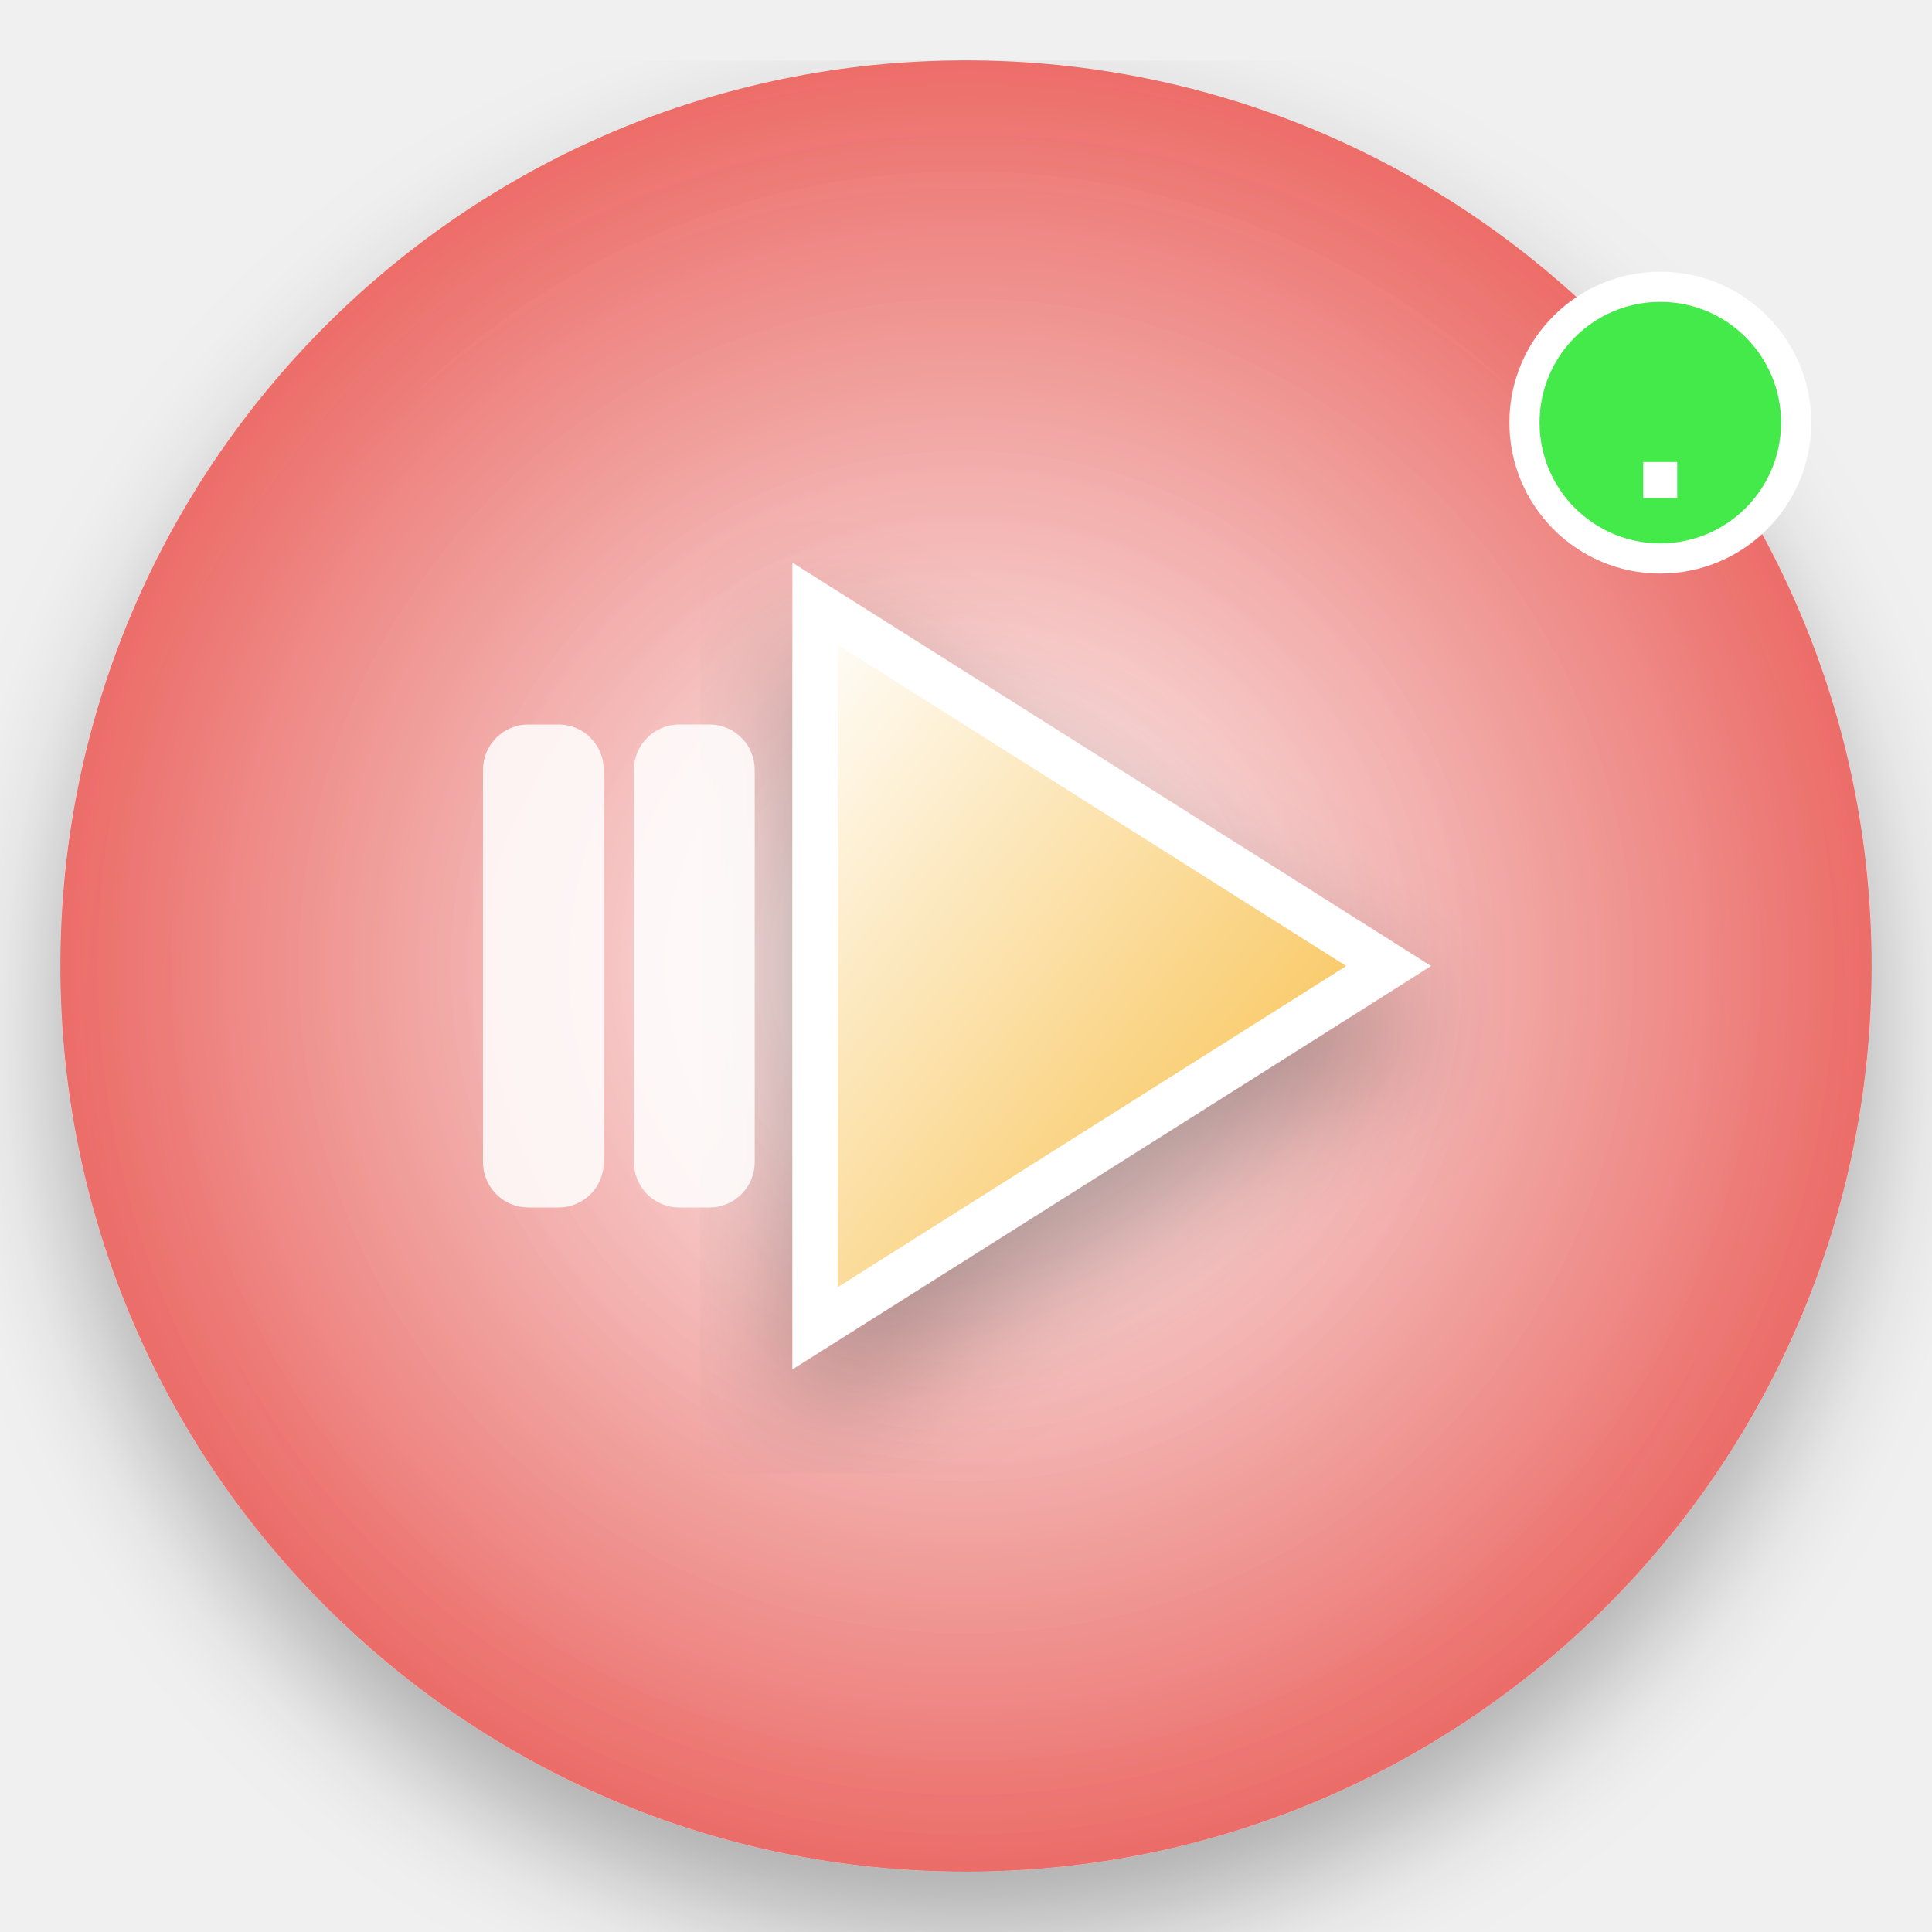
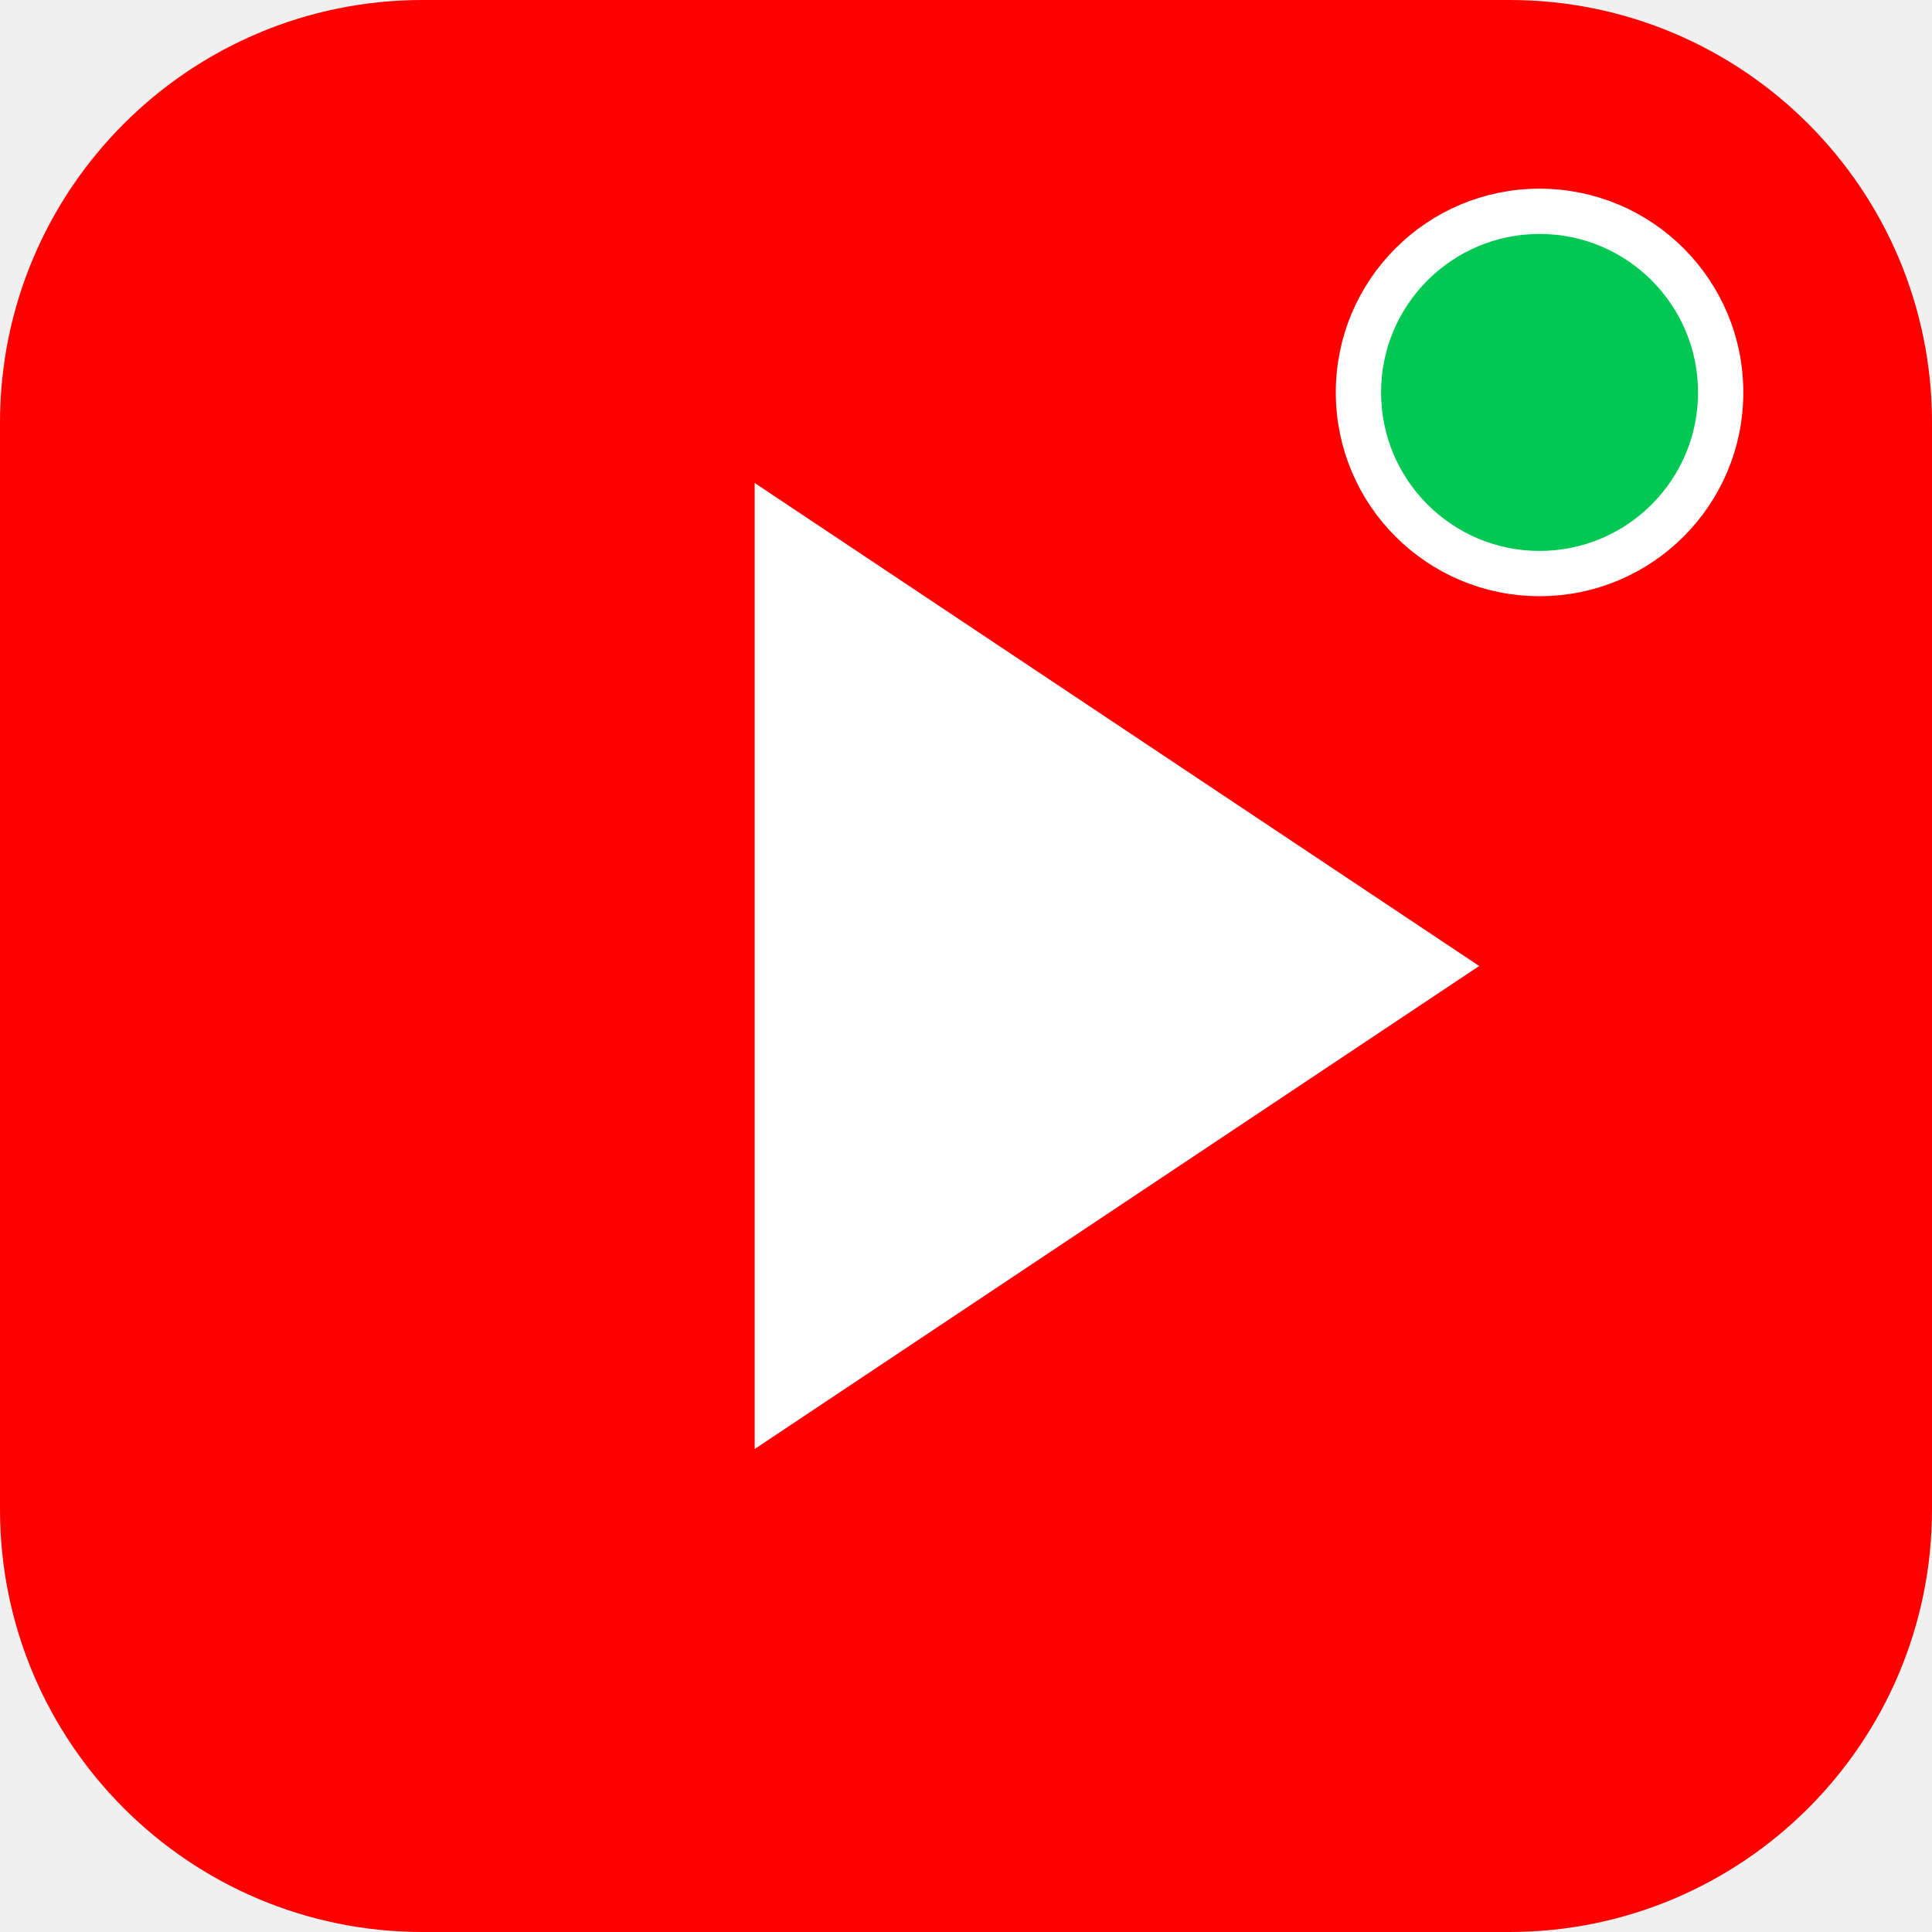
<svg xmlns="http://www.w3.org/2000/svg" width="128" height="128" viewBox="0 0 128 128">
-   <defs>
-     <radialGradient id="bg" cx="50%" cy="50%" r="70%">
-       <stop offset="0%" stop-color="#fff" stop-opacity="0.9" />
-       <stop offset="100%" stop-color="#e52d27" />
-     </radialGradient>
-     <linearGradient id="play" x1="0%" y1="0%" x2="100%" y2="100%">
-       <stop offset="0%" stop-color="#fff" />
-       <stop offset="100%" stop-color="#f7b733" />
-     </linearGradient>
-     <filter id="shadow" x="-20%" y="-20%" width="140%" height="140%">
-       <feDropShadow dx="0" dy="4" stdDeviation="4" flood-color="#000" flood-opacity="0.3" />
-     </filter>
-   </defs>
-   <circle cx="64" cy="64" r="60" fill="url(#bg)" filter="url(#shadow)" />
-   <polygon points="54,40 54,88 92,64" fill="url(#play)" stroke="#fff" stroke-width="3" filter="url(#shadow)" />
-   <rect x="32" y="48" width="8" height="32" rx="3" fill="#fff" opacity="0.85" />
-   <rect x="42" y="48" width="8" height="32" rx="3" fill="#fff" opacity="0.85" />
-   <circle cx="110" cy="28" r="9" fill="#43ea4a" stroke="#fff" stroke-width="2" />
-   <text x="110" y="33" text-anchor="middle" fill="#fff" font-family="Arial, sans-serif" font-size="16" font-weight="bold">.</text>
+   <rect width="128" height="128" rx="28" fill="#FF0000" />
+   <polygon points="50,32 50,96 98,64" fill="#FFFFFF" />
+   <circle cx="102" cy="26" r="12" fill="#00C853" stroke="#FFFFFF" stroke-width="3" />
</svg>
